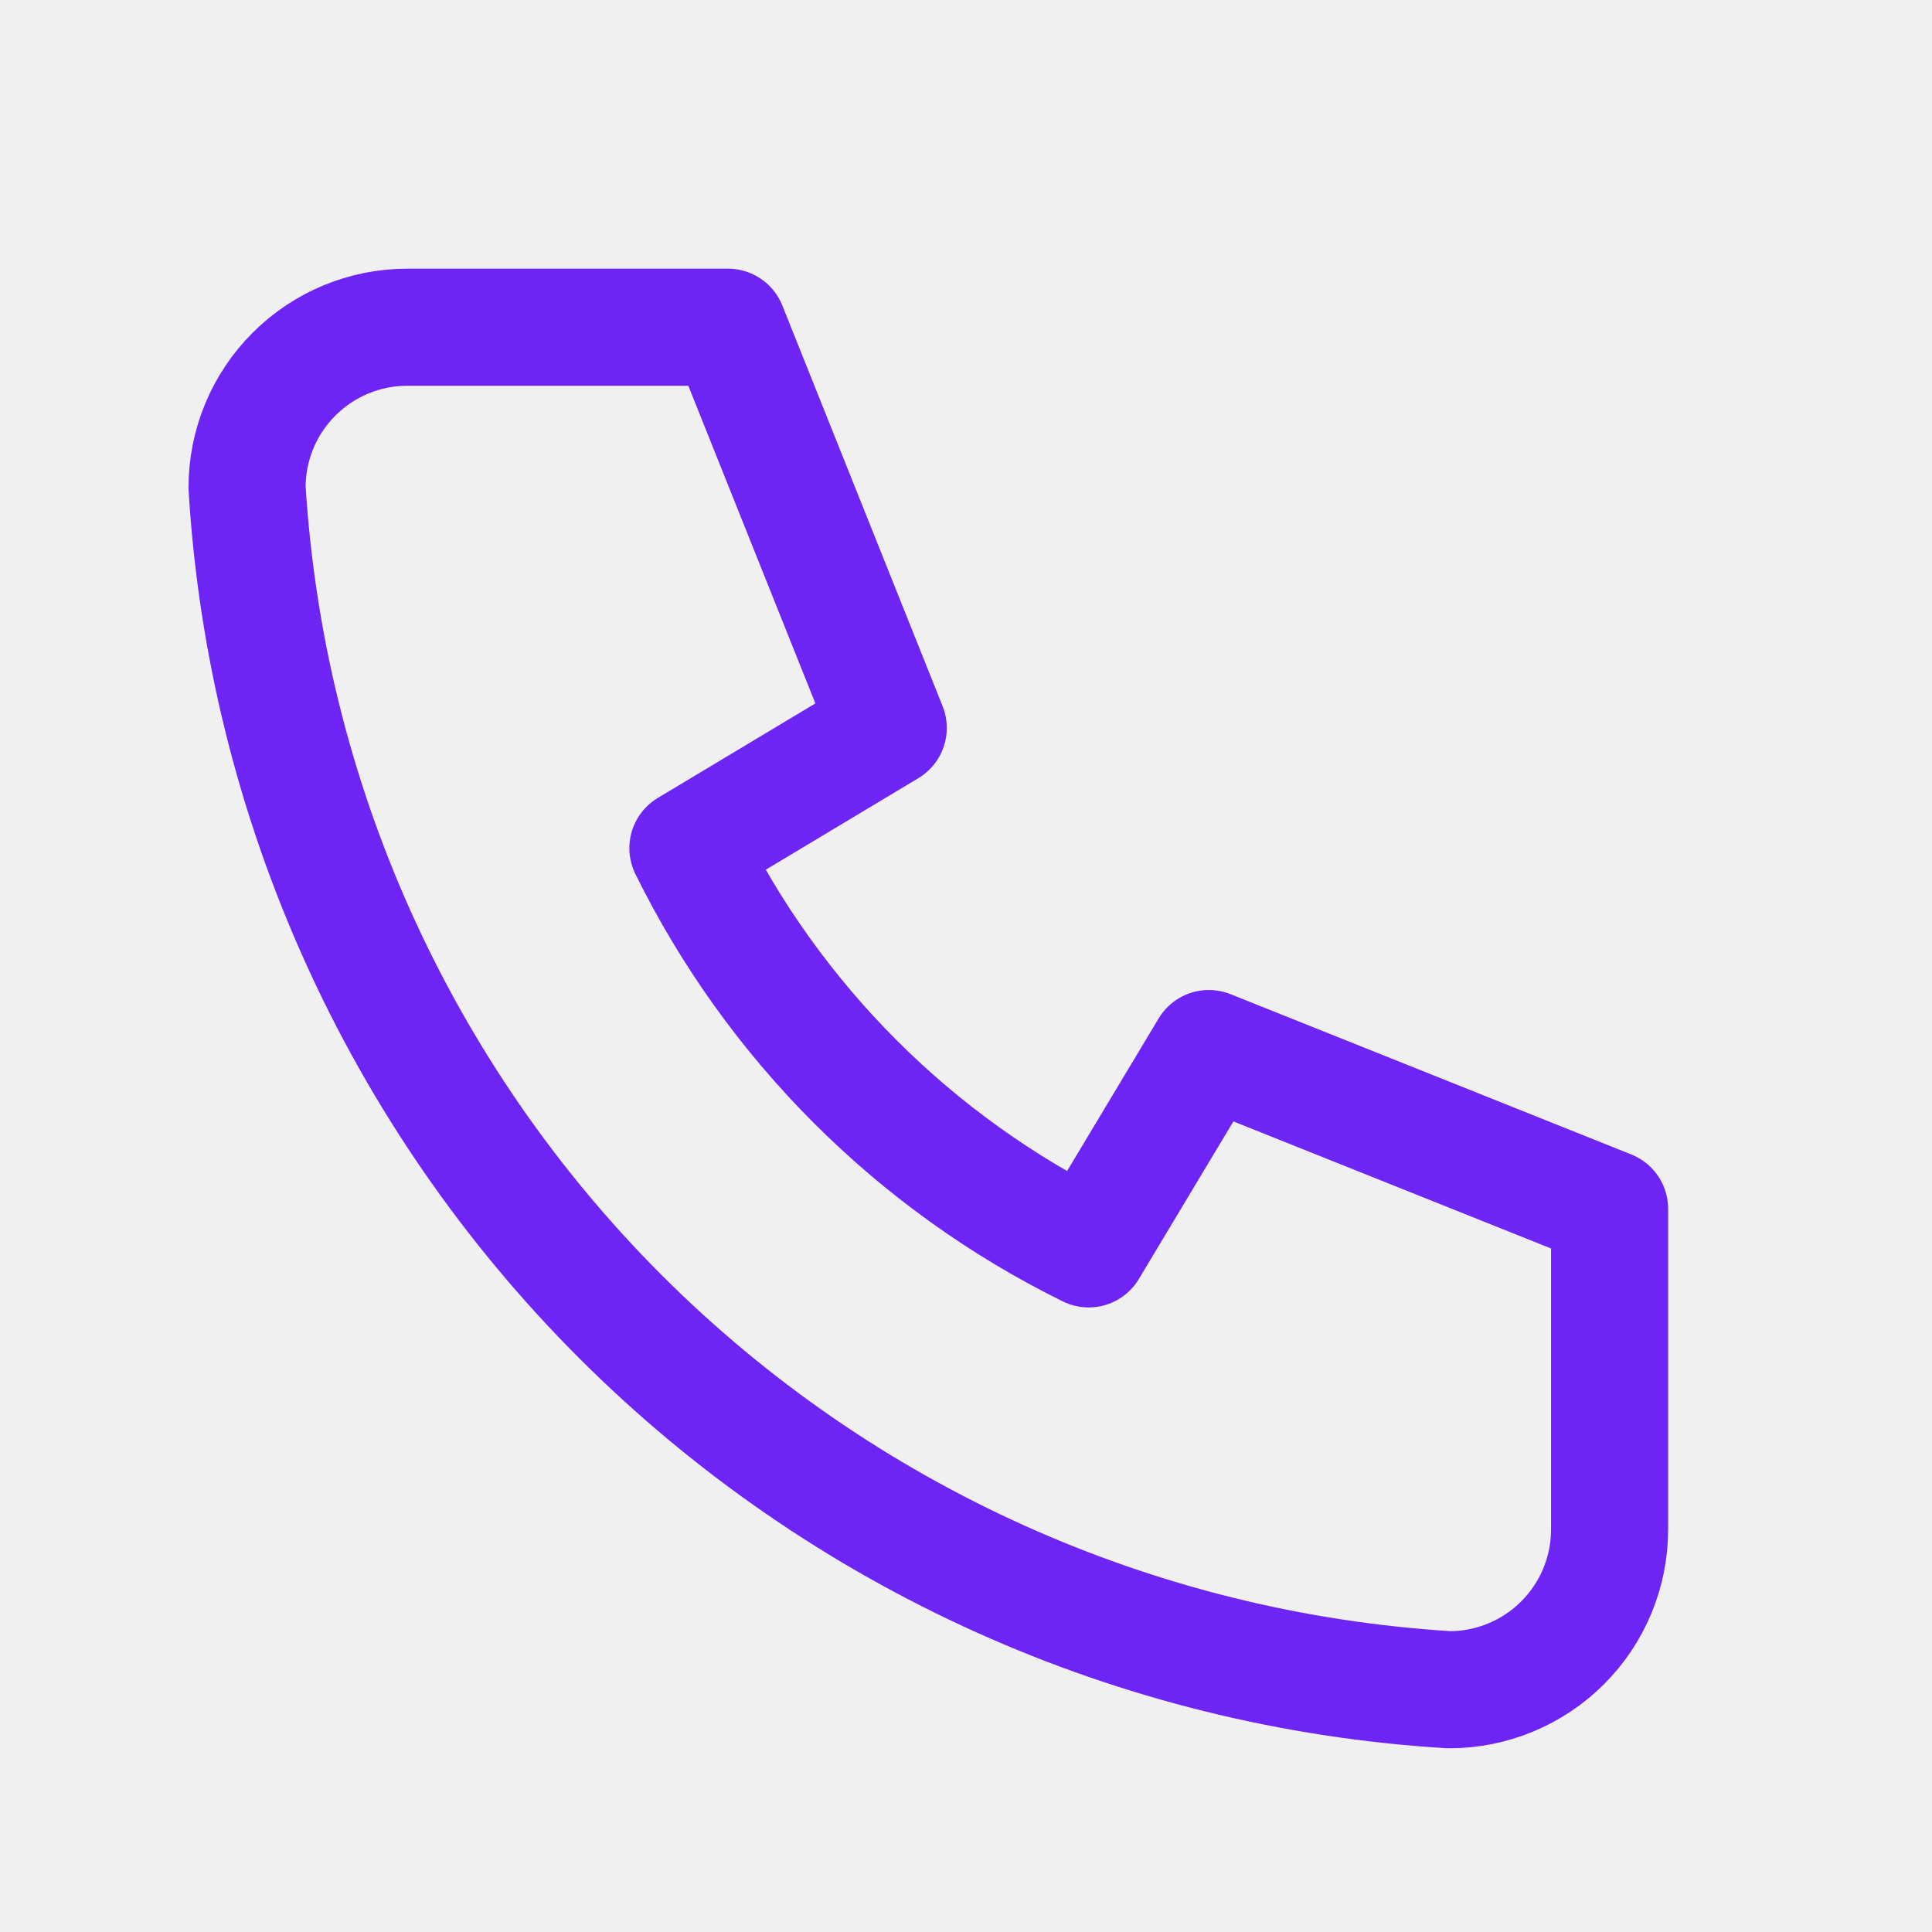
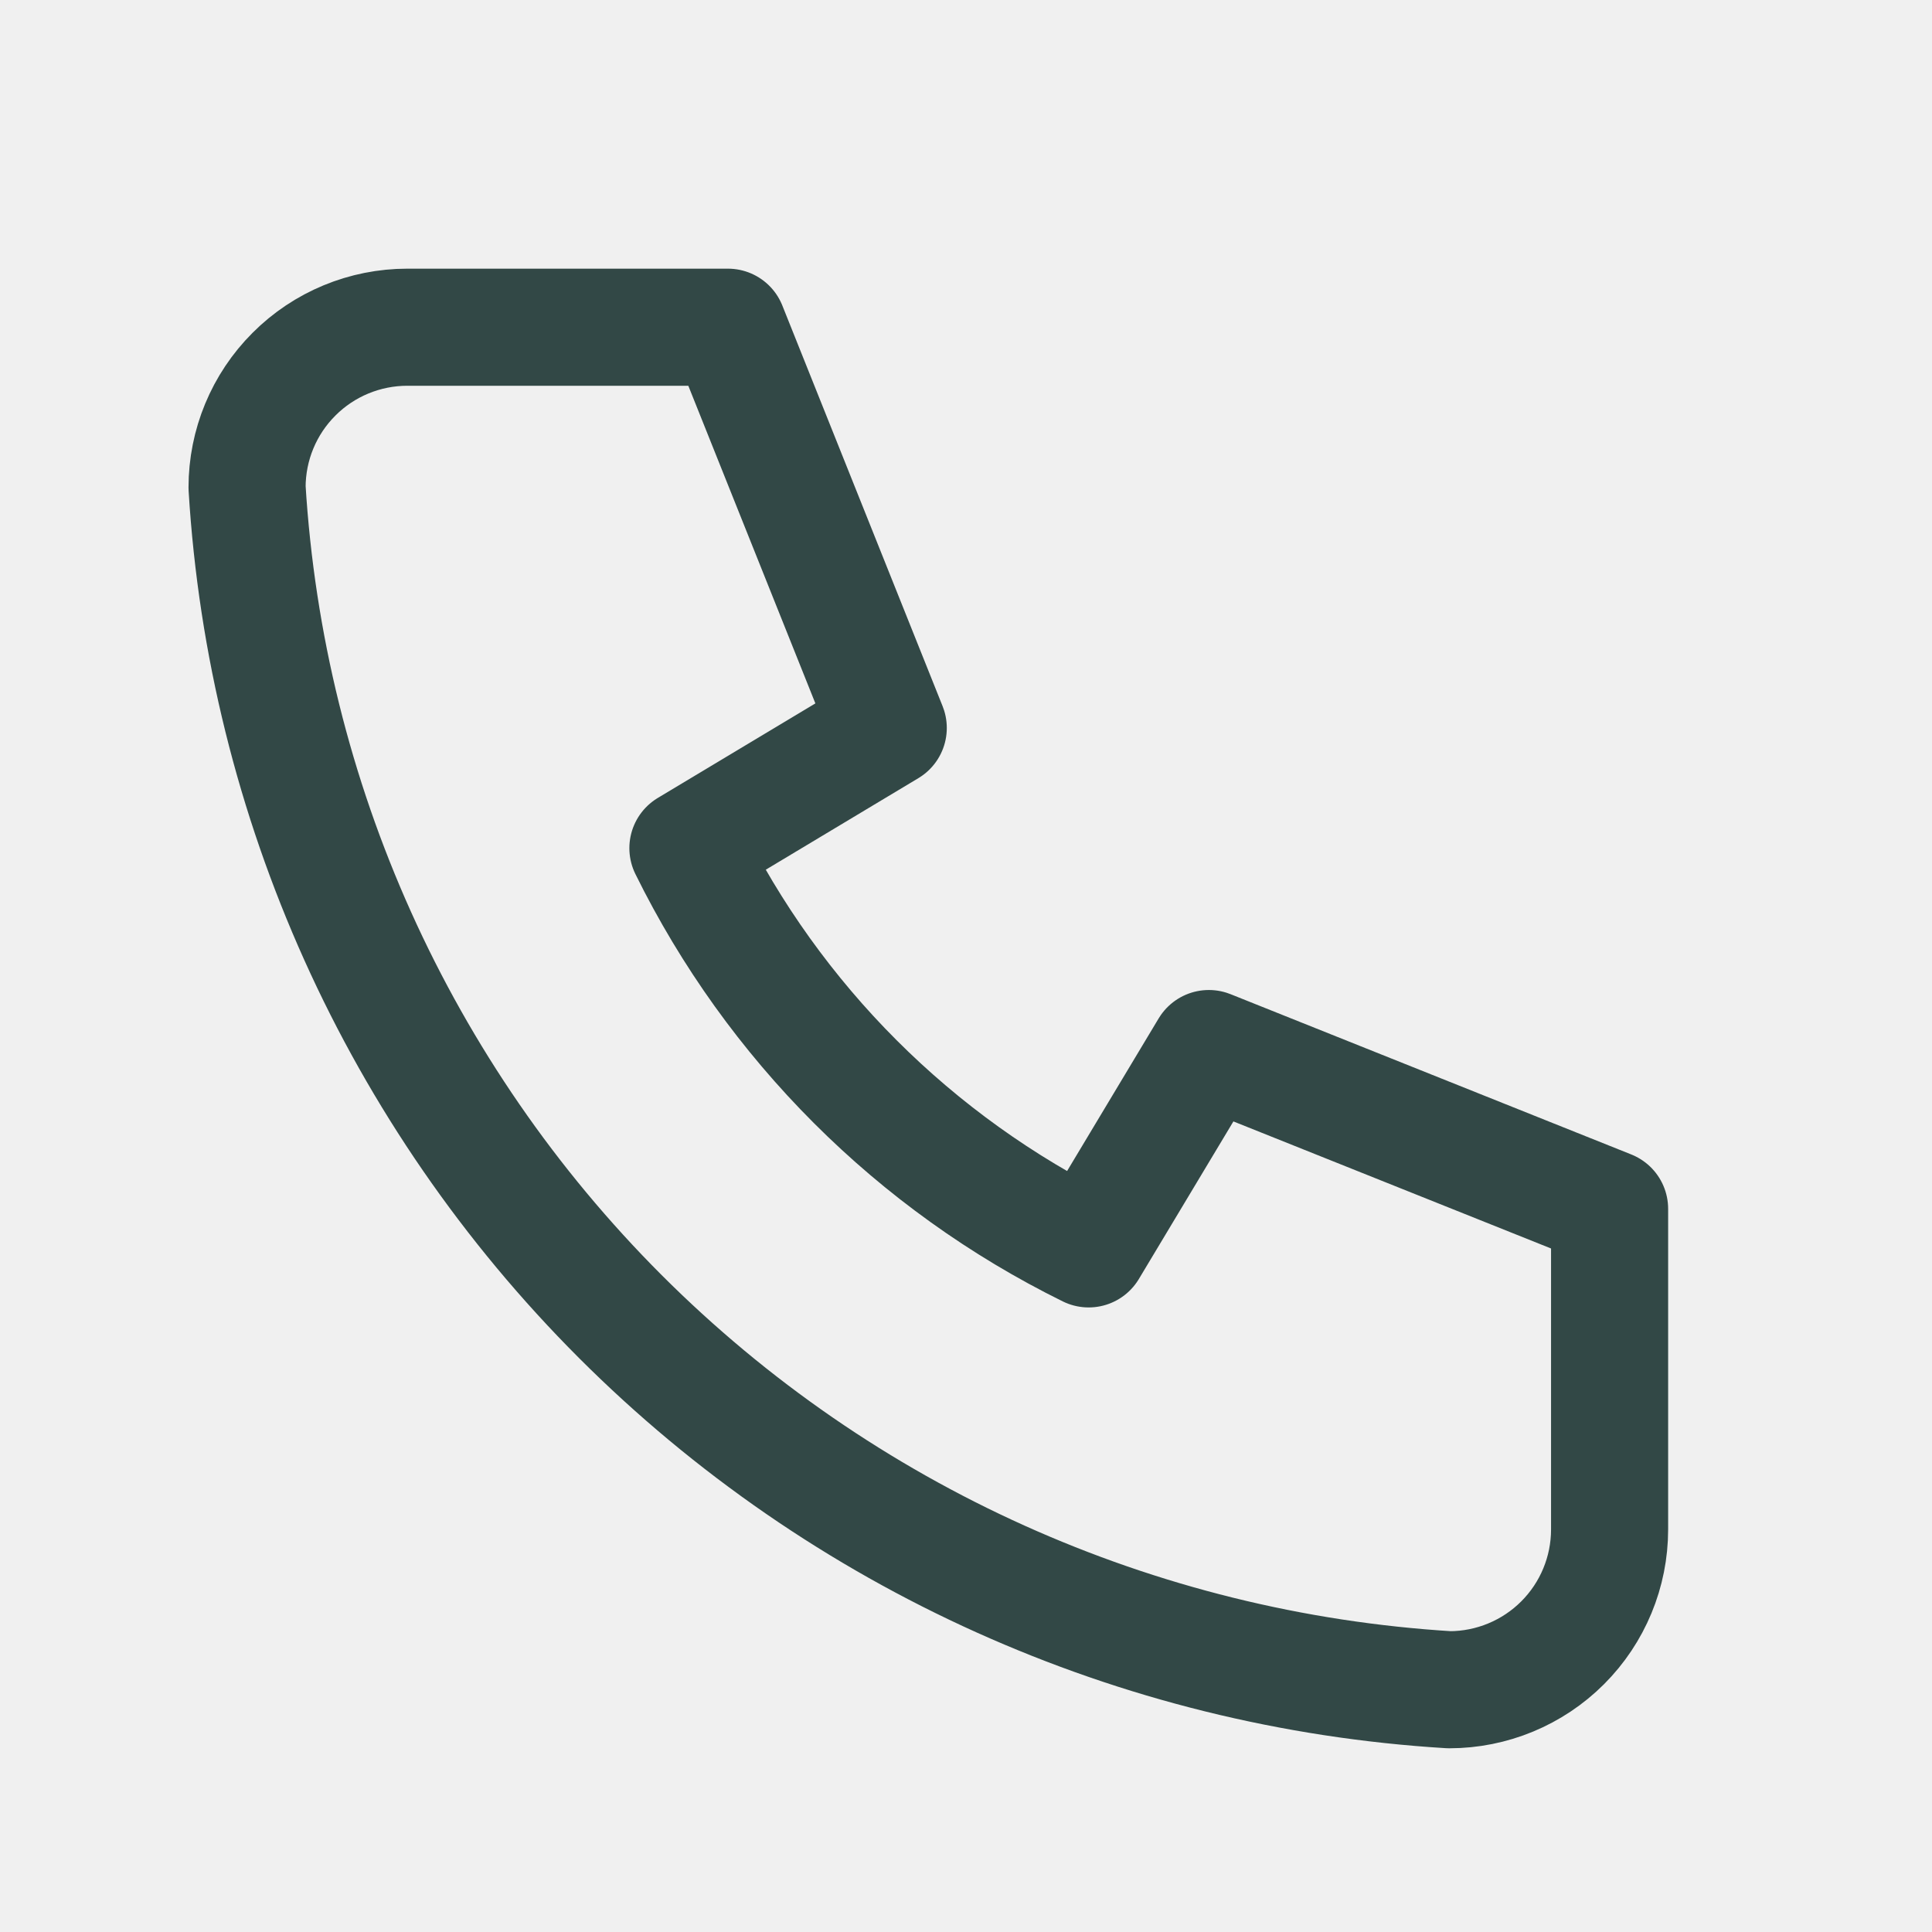
<svg xmlns="http://www.w3.org/2000/svg" width="33" height="33" viewBox="0 0 33 33" fill="none">
  <g clip-path="url(#clip0_581_5029)">
-     <path d="M6.958 5.589H12.434L15.172 12.434L11.75 14.487C13.216 17.46 15.622 19.866 18.595 21.332L20.648 17.91L27.493 20.648V26.124C27.493 26.85 27.205 27.546 26.691 28.06C26.178 28.573 25.481 28.862 24.755 28.862C19.415 28.537 14.378 26.27 10.595 22.487C6.812 18.703 4.545 13.667 4.22 8.327C4.22 7.6 4.508 6.904 5.022 6.391C5.535 5.877 6.232 5.589 6.958 5.589Z" stroke="#6D24F5" stroke-width="2" stroke-linecap="round" stroke-linejoin="round" />
+     <path d="M6.958 5.589H12.434L15.172 12.434L11.75 14.487C13.216 17.46 15.622 19.866 18.595 21.332L20.648 17.91L27.493 20.648V26.124C27.493 26.85 27.205 27.546 26.691 28.06C26.178 28.573 25.481 28.862 24.755 28.862C19.415 28.537 14.378 26.27 10.595 22.487C6.812 18.703 4.545 13.667 4.22 8.327C4.22 7.6 4.508 6.904 5.022 6.391C5.535 5.877 6.232 5.589 6.958 5.589Z" stroke="#324846" stroke-width="2" stroke-linecap="round" stroke-linejoin="round" />
  </g>
  <defs>
    <clipPath id="clip0_581_5029">
      <rect width="32.856" height="32.856" fill="white" transform="translate(0.11261 0.112549)" />
    </clipPath>
  </defs>
</svg>
